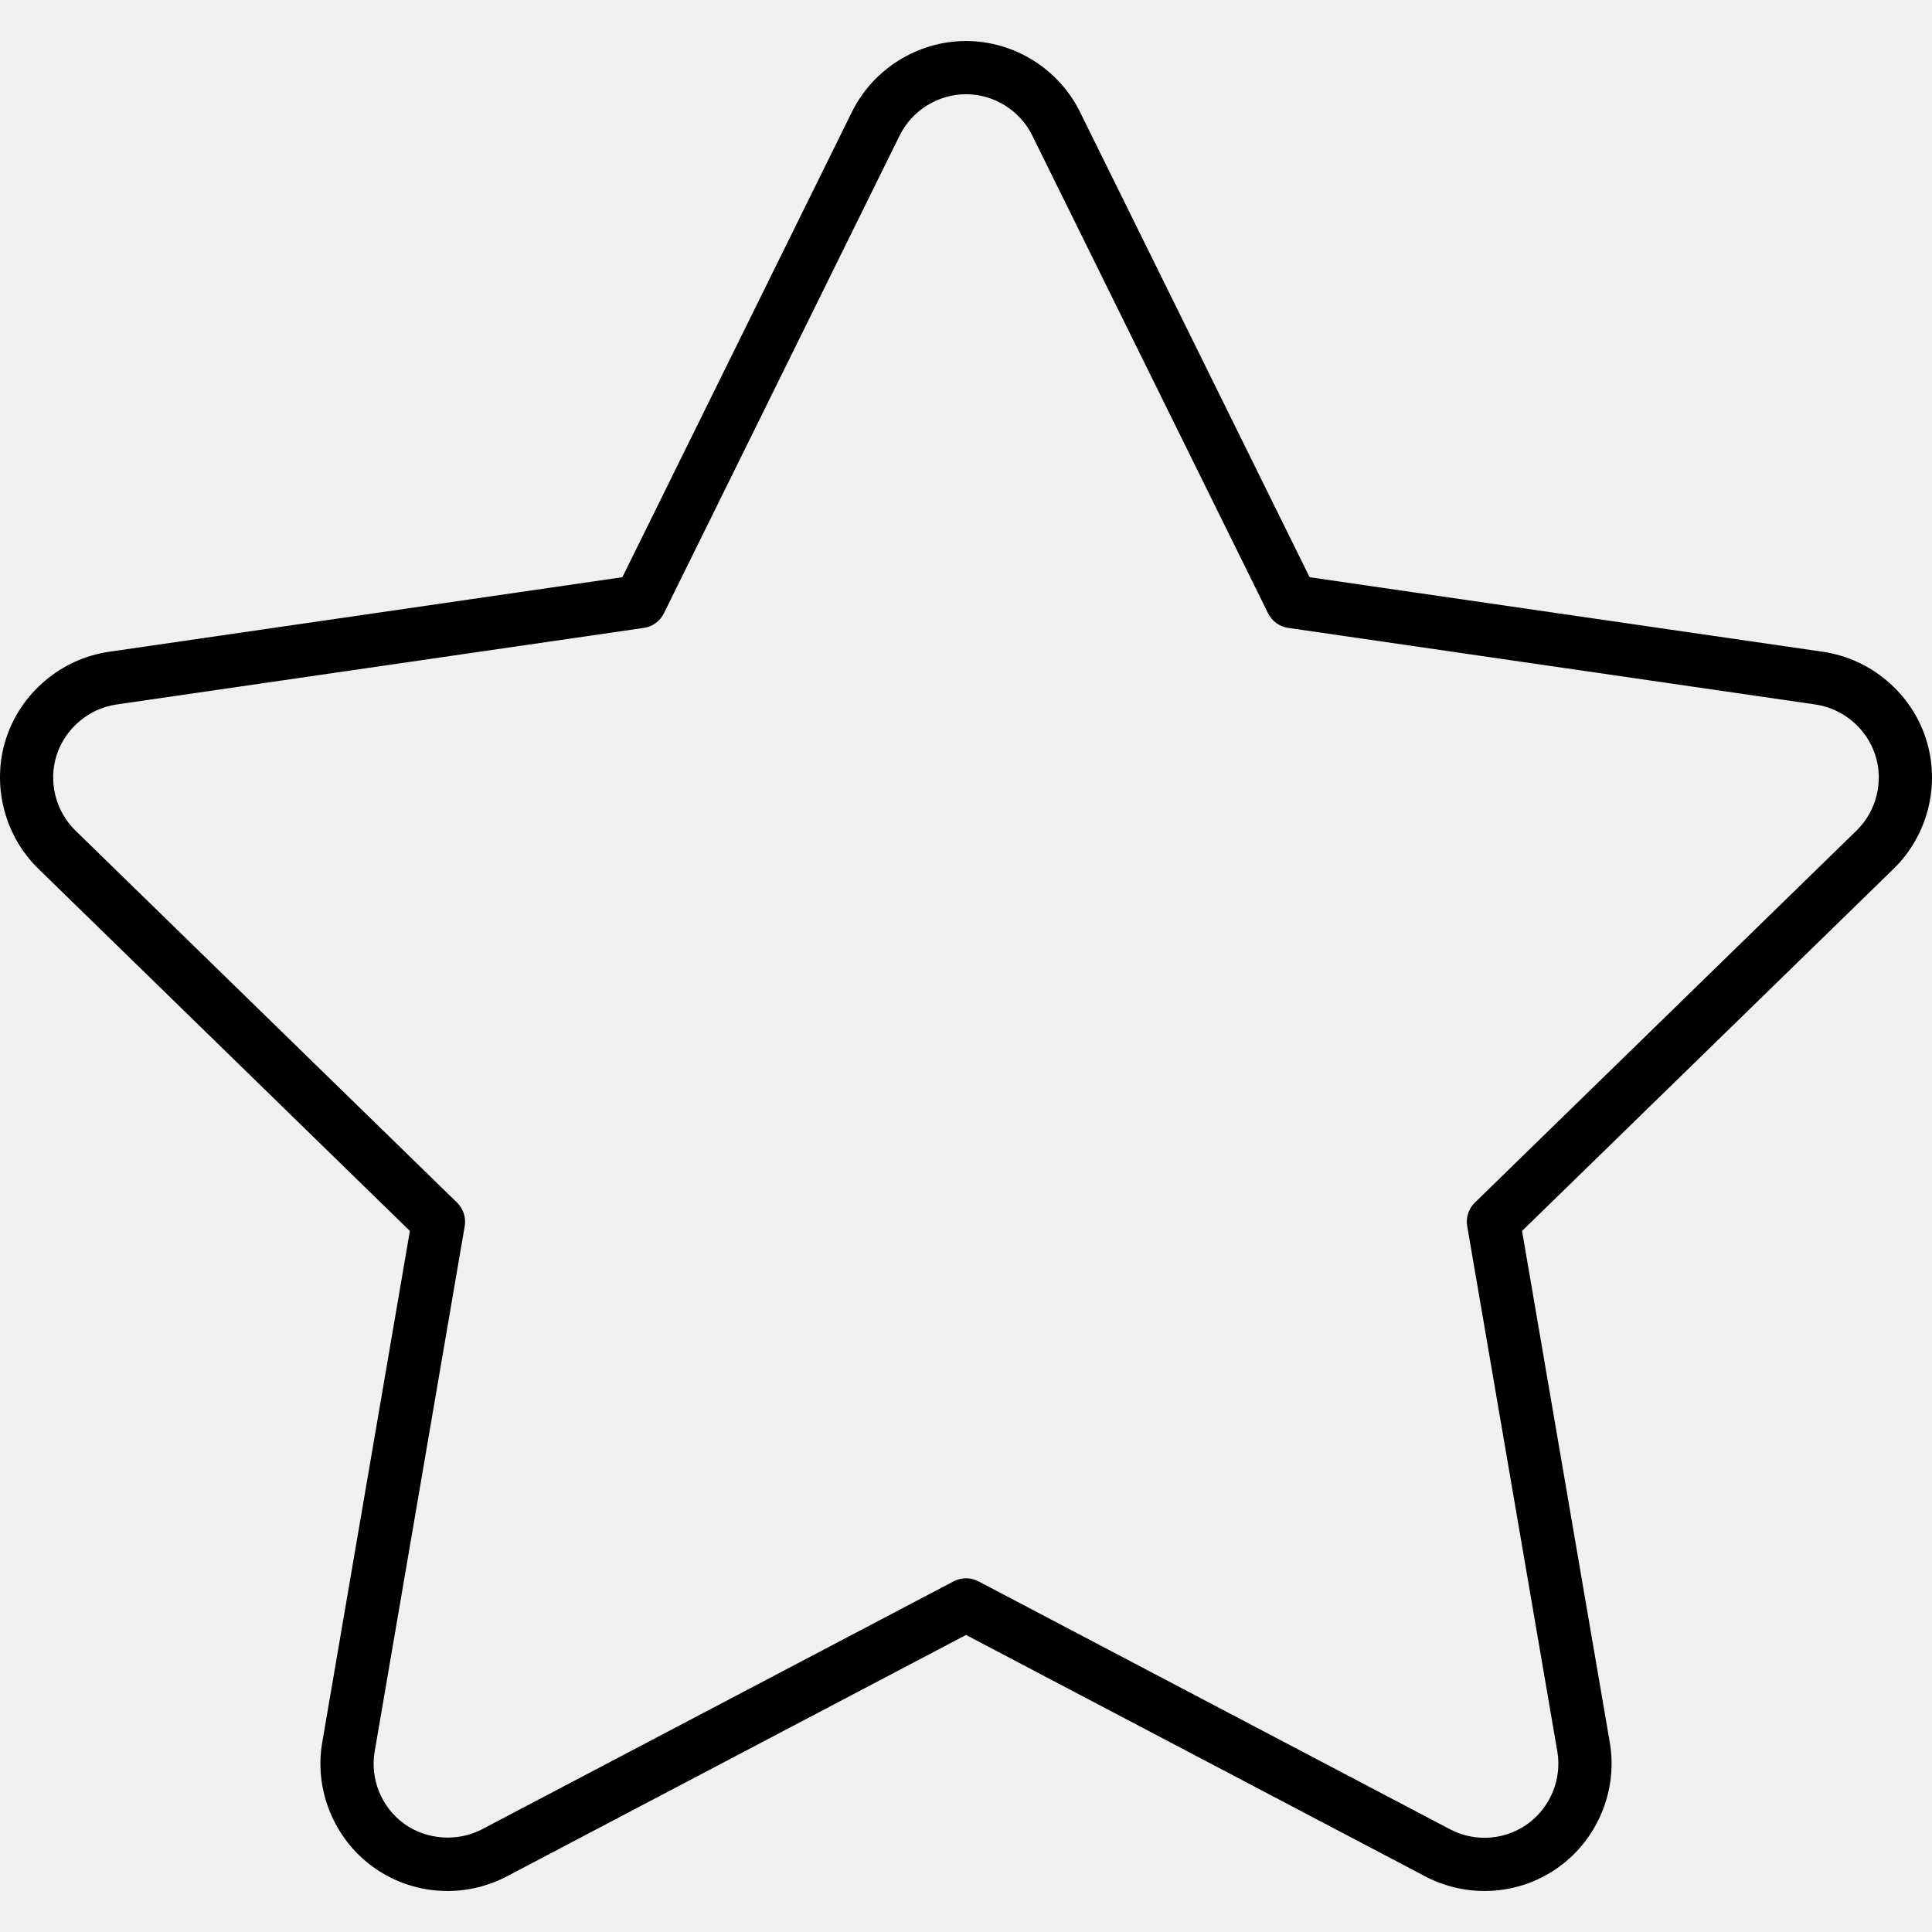
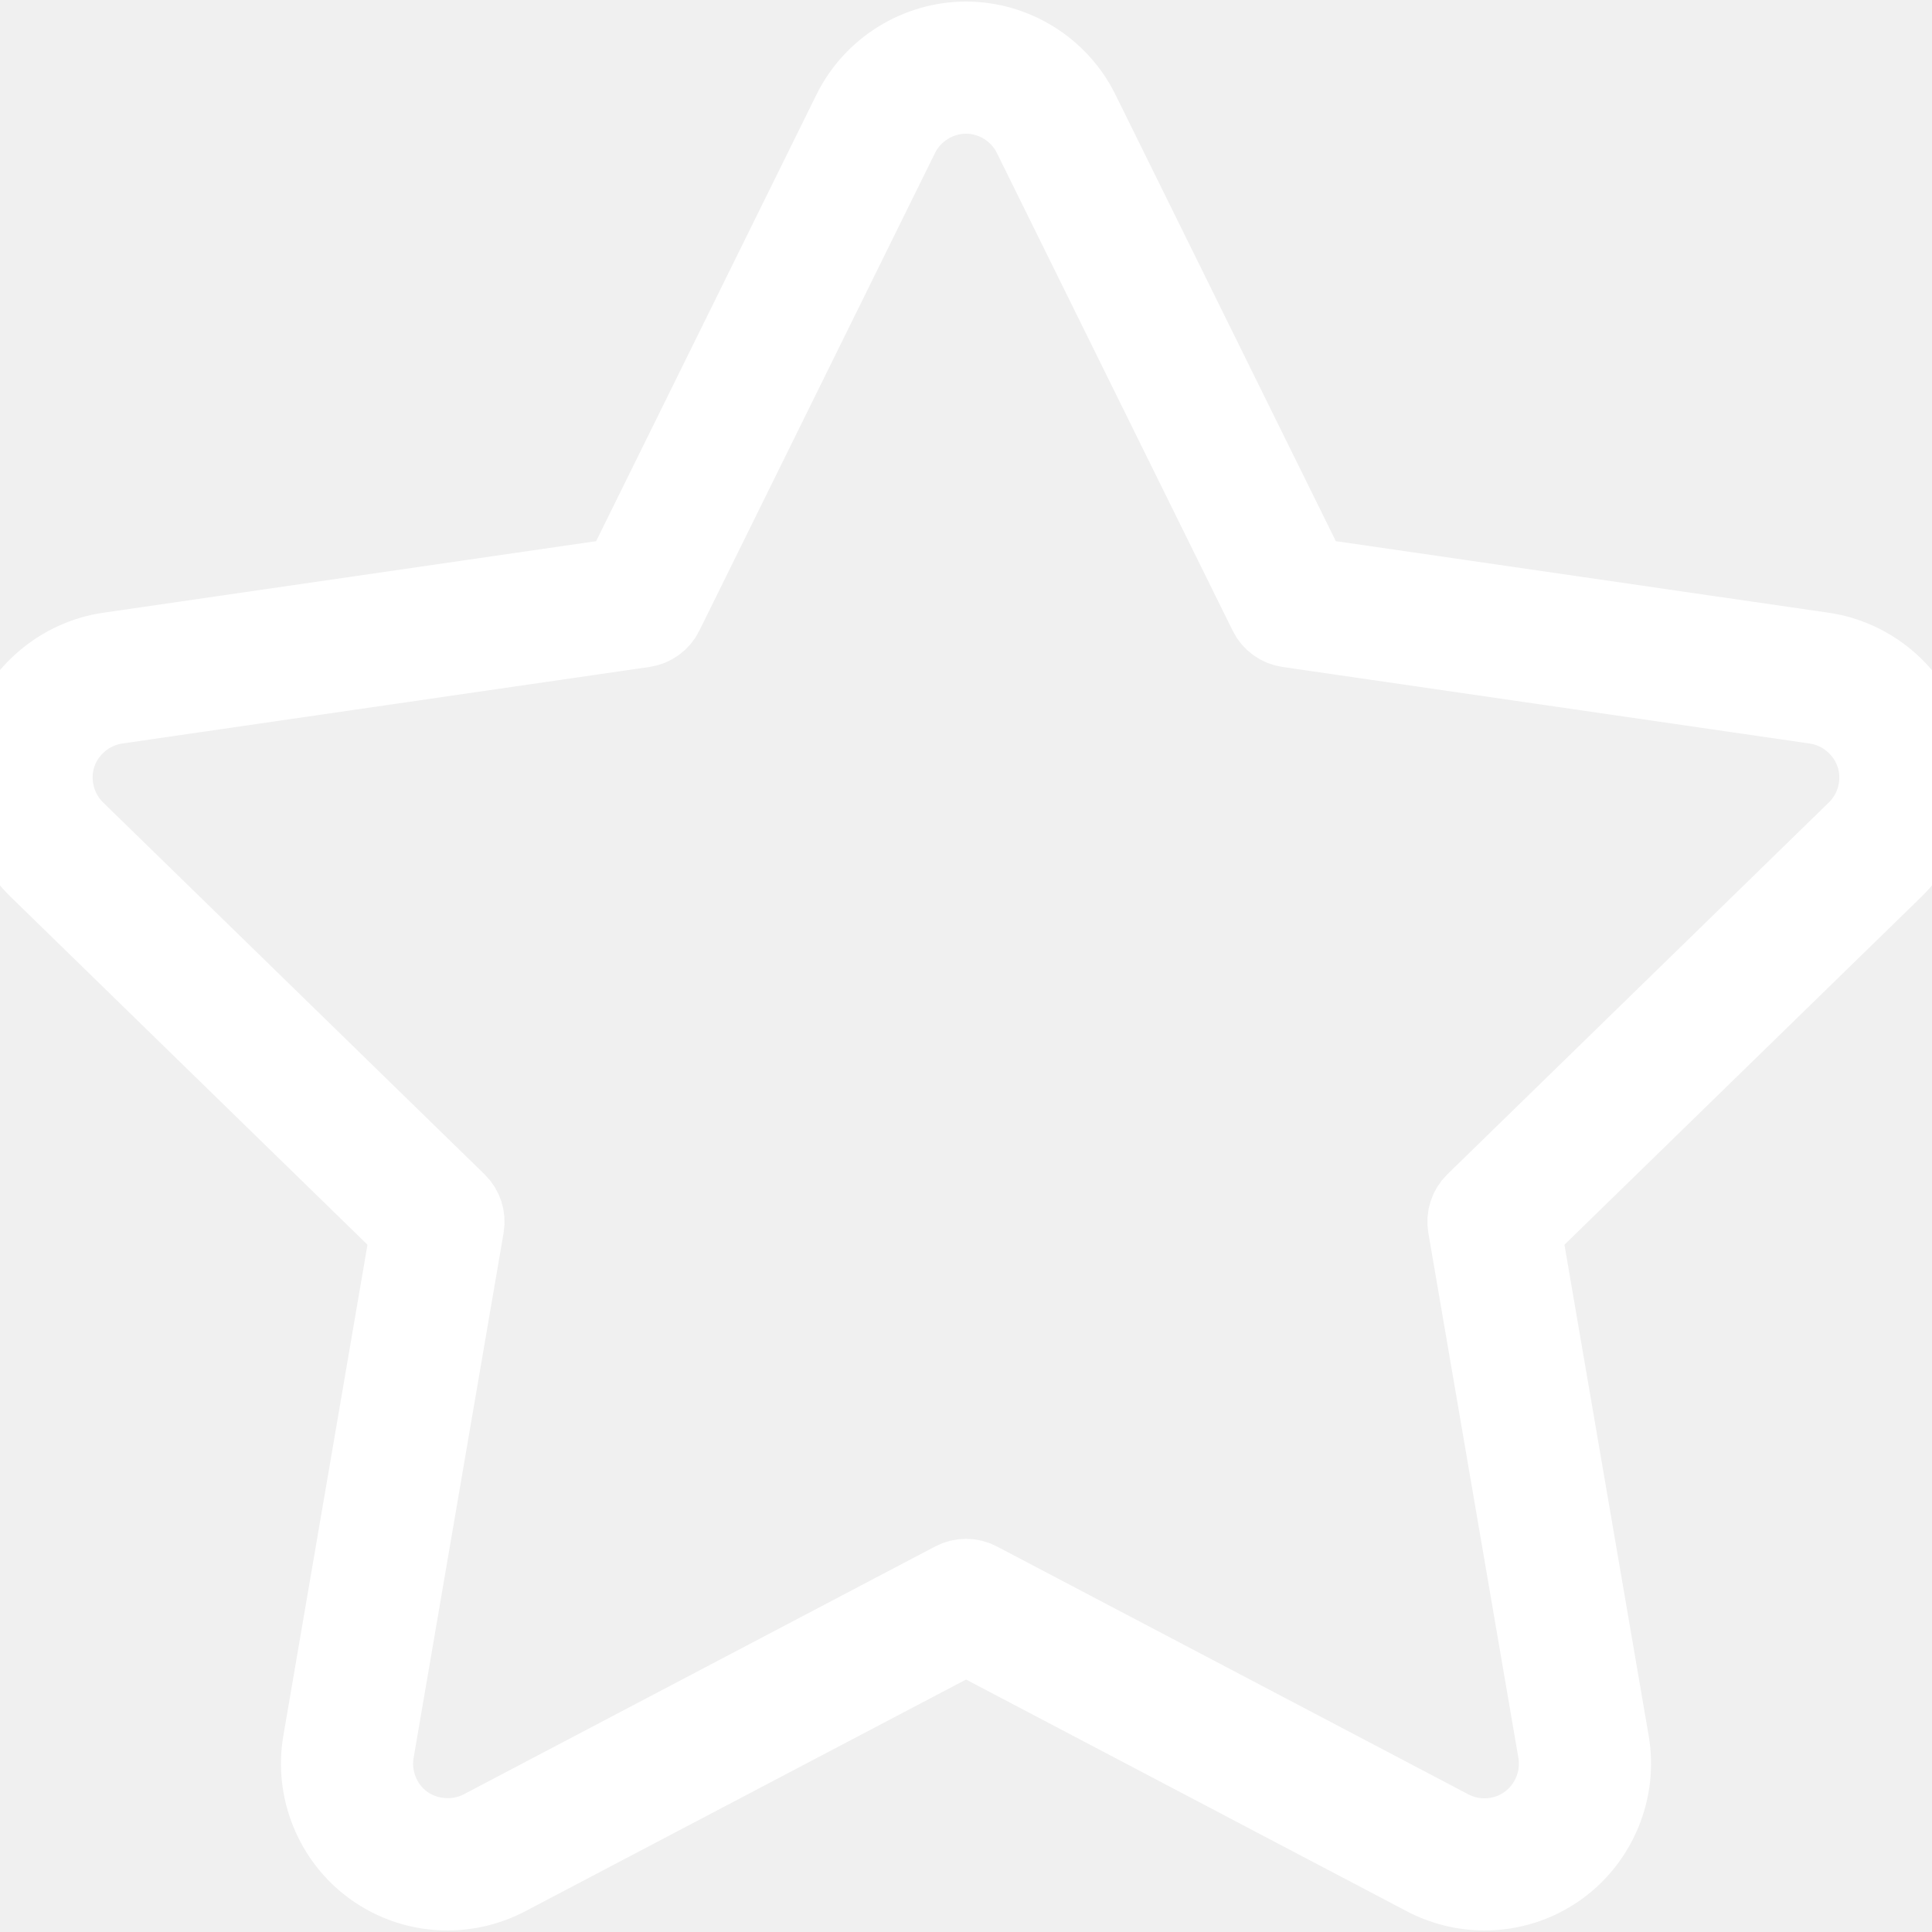
<svg xmlns="http://www.w3.org/2000/svg" version="1.1" id="Capa_1" x="0px" y="0px" width="611.996px" height="611.996px" viewBox="0 0 611.996 611.996" style="enable-background:new 0 0 611.996 611.996;" xml:space="preserve">
  <g>
-     <path d="M610.036,233.895c-4.704-14.45-17.468-25.211-32.524-27.424l-162.664-23.626L342.109,35.469   c-6.715-13.653-20.882-22.479-36.099-22.479c-15.233,0-29.422,8.822-36.149,22.471L197.14,182.845l-162.698,23.63   c-15.032,2.205-27.791,12.966-32.508,27.428c-4.691,14.471-0.683,30.674,10.205,41.275l117.697,114.75l-27.757,161.986   c-2.601,14.989,3.68,30.459,15.997,39.403c6.913,5.028,15.107,7.688,23.702,7.688c6.513,0,12.996-1.598,18.741-4.615   l145.492-76.489l145.484,76.489c5.741,3.018,12.216,4.615,18.724,4.615c8.587,0,16.776-2.659,23.689-7.688   c12.317-8.957,18.602-24.423,16.018-39.387l-27.786-162.003l117.718-114.746C610.77,264.548,614.766,248.336,610.036,233.895z    M588.083,263.106l-120.892,117.84c-1.985,1.939-2.896,4.729-2.424,7.465l28.541,166.383c1.501,8.691-2.153,17.679-9.315,22.893   c-4.013,2.917-8.775,4.464-13.775,4.464c-3.785,0-7.545-0.928-10.875-2.681l-149.407-78.555c-1.231-0.645-2.576-0.965-3.925-0.965   c-1.349,0-2.698,0.32-3.924,0.965L152.674,579.47c-7.739,4.063-17.628,3.351-24.688-1.787c-7.157-5.197-10.808-14.181-9.294-22.901   l28.512-166.369c0.468-2.732-0.438-5.526-2.424-7.461L23.904,263.106c-6.332-6.167-8.662-15.588-5.939-23.984   c2.744-8.409,10.176-14.673,18.914-15.959l167.074-24.267c2.744-0.4,5.122-2.125,6.348-4.616l74.681-151.363   c3.912-7.938,12.165-13.067,21.029-13.067c8.84,0,17.068,5.125,20.975,13.071l74.706,151.359c1.231,2.491,3.6,4.215,6.349,4.616   l167.035,24.263c8.764,1.29,16.194,7.549,18.935,15.971C596.754,247.515,594.432,256.927,588.083,263.106z" />
+     <path fill="white" stroke="white" stroke-width="25" d="M610.036,233.895c-4.704-14.45-17.468-25.211-32.524-27.424l-162.664-23.626L342.109,35.469   c-6.715-13.653-20.882-22.479-36.099-22.479c-15.233,0-29.422,8.822-36.149,22.471L197.14,182.845l-162.698,23.63   c-15.032,2.205-27.791,12.966-32.508,27.428c-4.691,14.471-0.683,30.674,10.205,41.275l117.697,114.75l-27.757,161.986   c-2.601,14.989,3.68,30.459,15.997,39.403c6.913,5.028,15.107,7.688,23.702,7.688c6.513,0,12.996-1.598,18.741-4.615   l145.492-76.489l145.484,76.489c5.741,3.018,12.216,4.615,18.724,4.615c8.587,0,16.776-2.659,23.689-7.688   c12.317-8.957,18.602-24.423,16.018-39.387l-27.786-162.003l117.718-114.746C610.77,264.548,614.766,248.336,610.036,233.895z    M588.083,263.106l-120.892,117.84c-1.985,1.939-2.896,4.729-2.424,7.465l28.541,166.383c1.501,8.691-2.153,17.679-9.315,22.893   c-4.013,2.917-8.775,4.464-13.775,4.464c-3.785,0-7.545-0.928-10.875-2.681l-149.407-78.555c-1.231-0.645-2.576-0.965-3.925-0.965   c-1.349,0-2.698,0.32-3.924,0.965L152.674,579.47c-7.739,4.063-17.628,3.351-24.688-1.787c-7.157-5.197-10.808-14.181-9.294-22.901   l28.512-166.369c0.468-2.732-0.438-5.526-2.424-7.461L23.904,263.106c-6.332-6.167-8.662-15.588-5.939-23.984   c2.744-8.409,10.176-14.673,18.914-15.959l167.074-24.267c2.744-0.4,5.122-2.125,6.348-4.616l74.681-151.363   c3.912-7.938,12.165-13.067,21.029-13.067c8.84,0,17.068,5.125,20.975,13.071l74.706,151.359c1.231,2.491,3.6,4.215,6.349,4.616   l167.035,24.263c8.764,1.29,16.194,7.549,18.935,15.971C596.754,247.515,594.432,256.927,588.083,263.106z" />
  </g>
  <g>
</g>
  <g>
</g>
  <g>
</g>
  <g>
</g>
  <g>
</g>
  <g>
</g>
  <g>
</g>
  <g>
</g>
  <g>
</g>
  <g>
</g>
  <g>
</g>
  <g>
</g>
  <g>
</g>
  <g>
</g>
  <g>
</g>
</svg>
